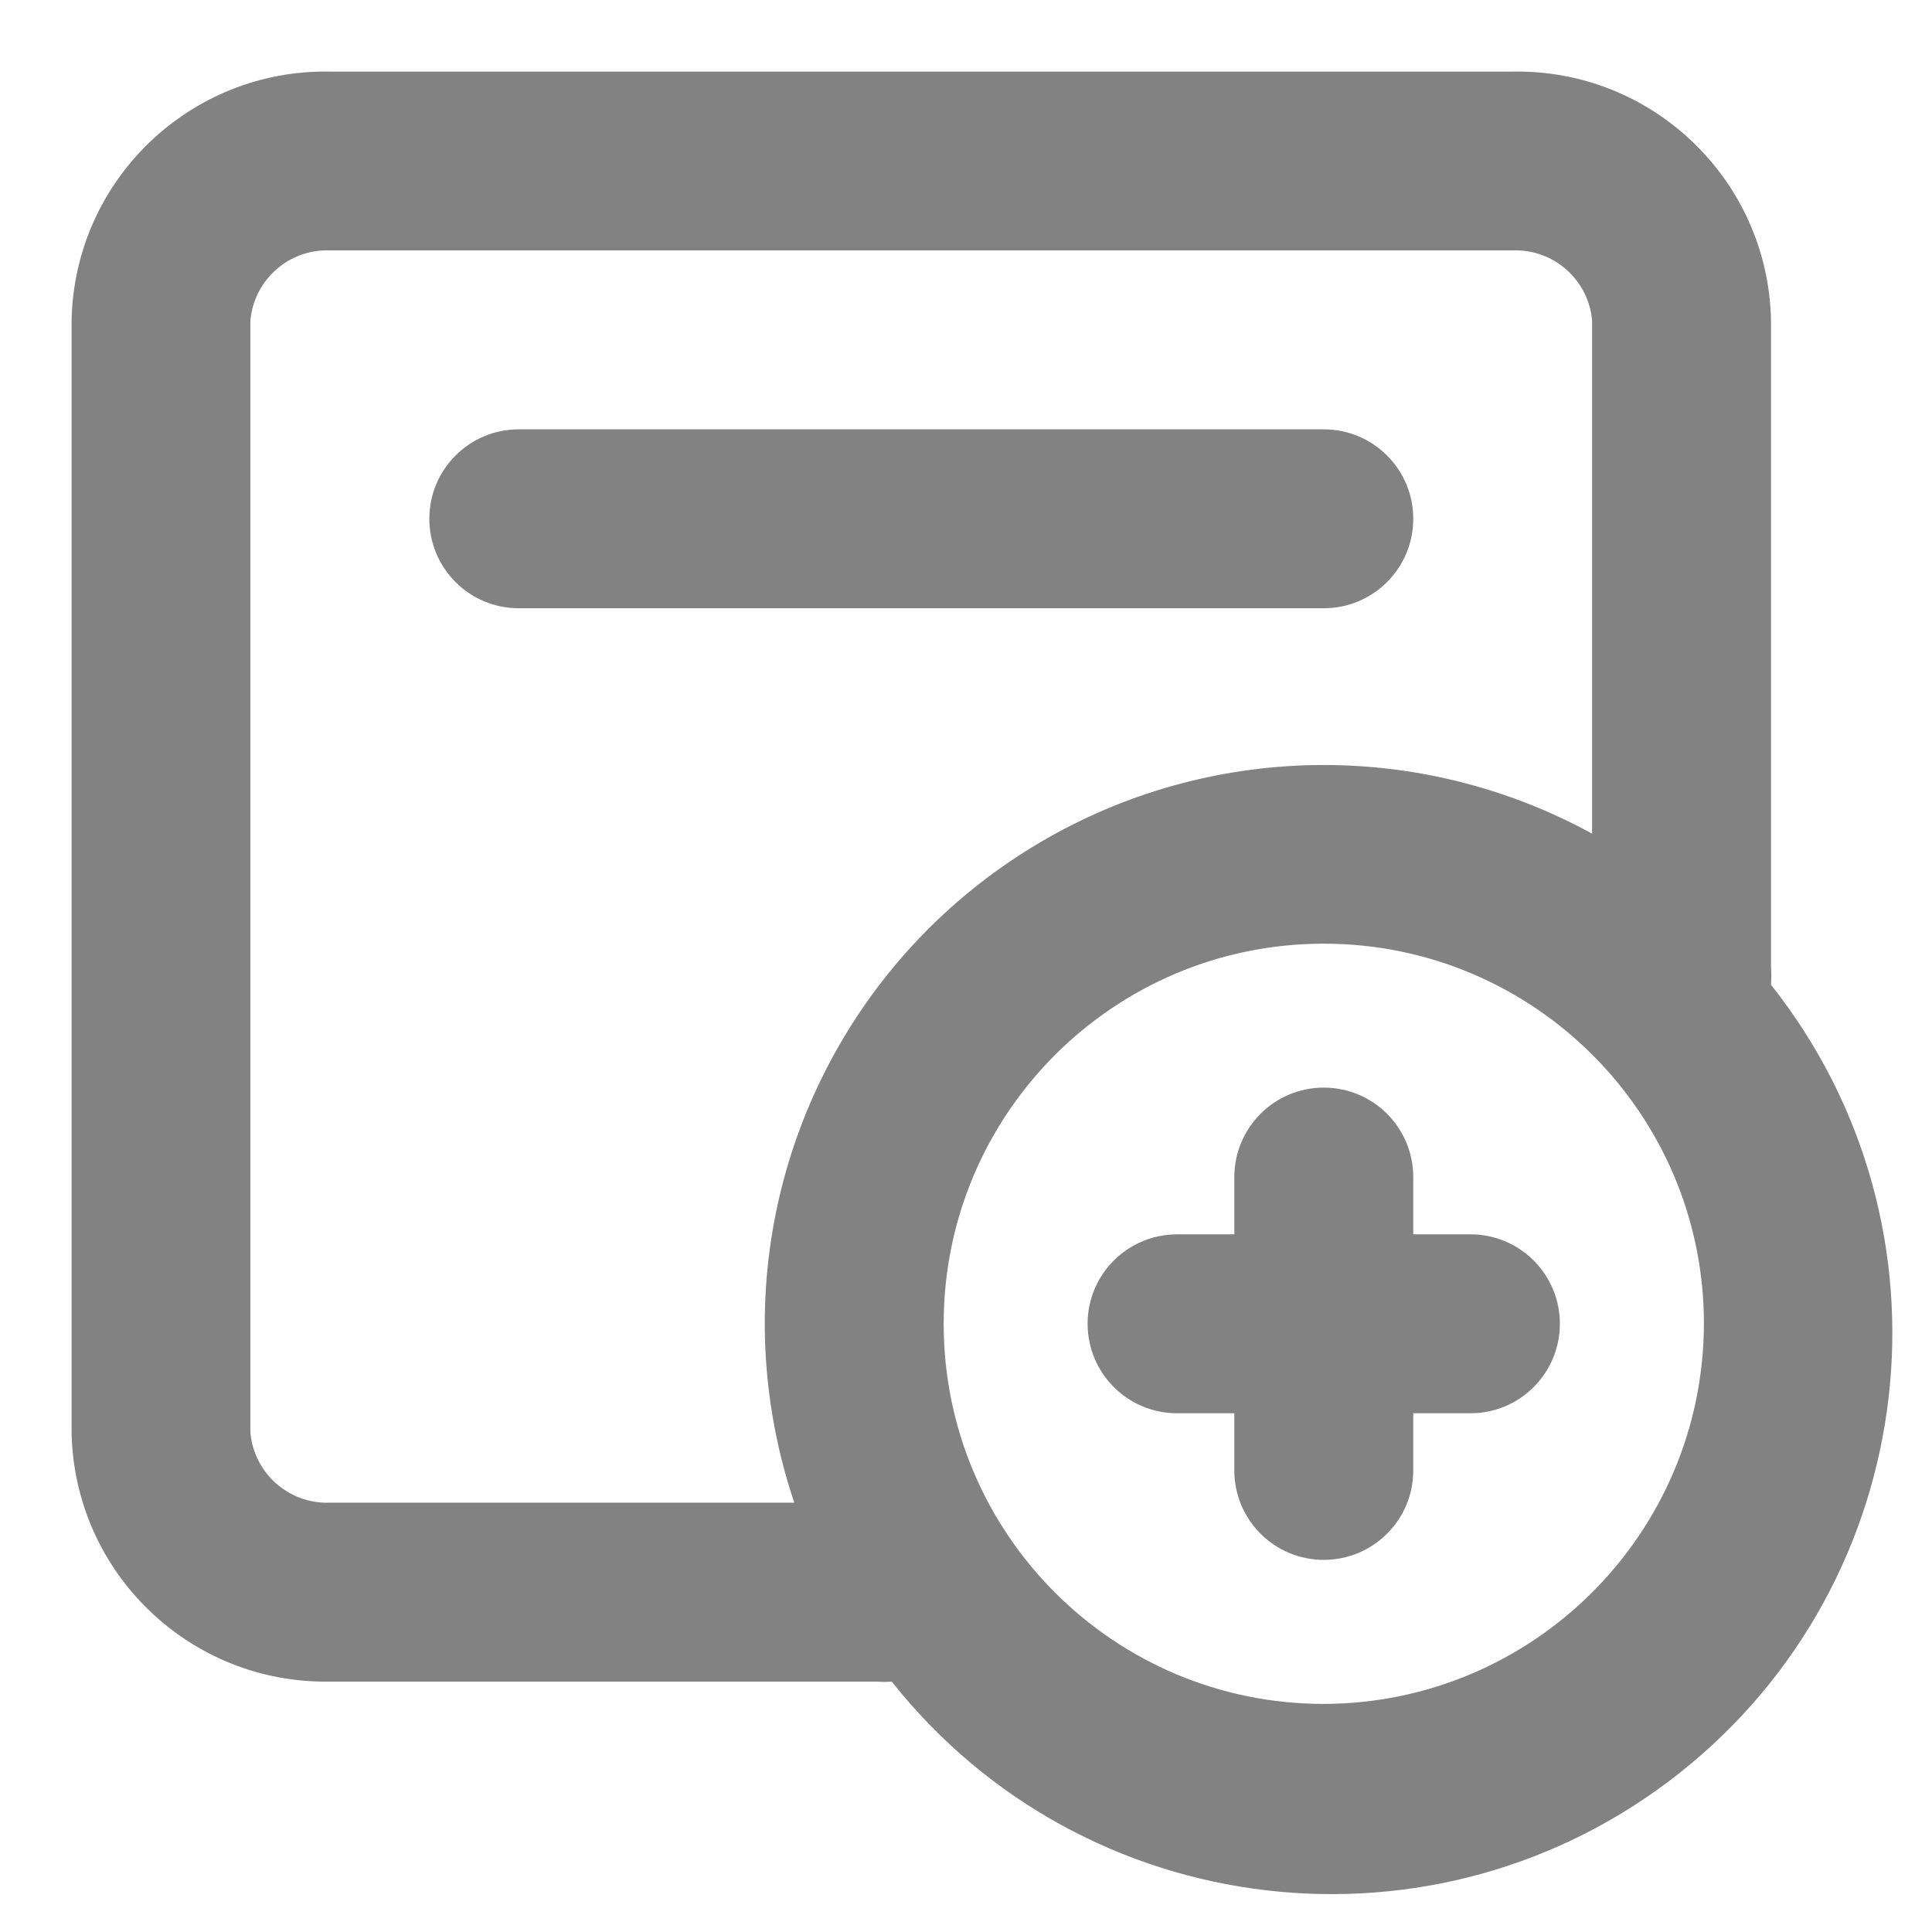
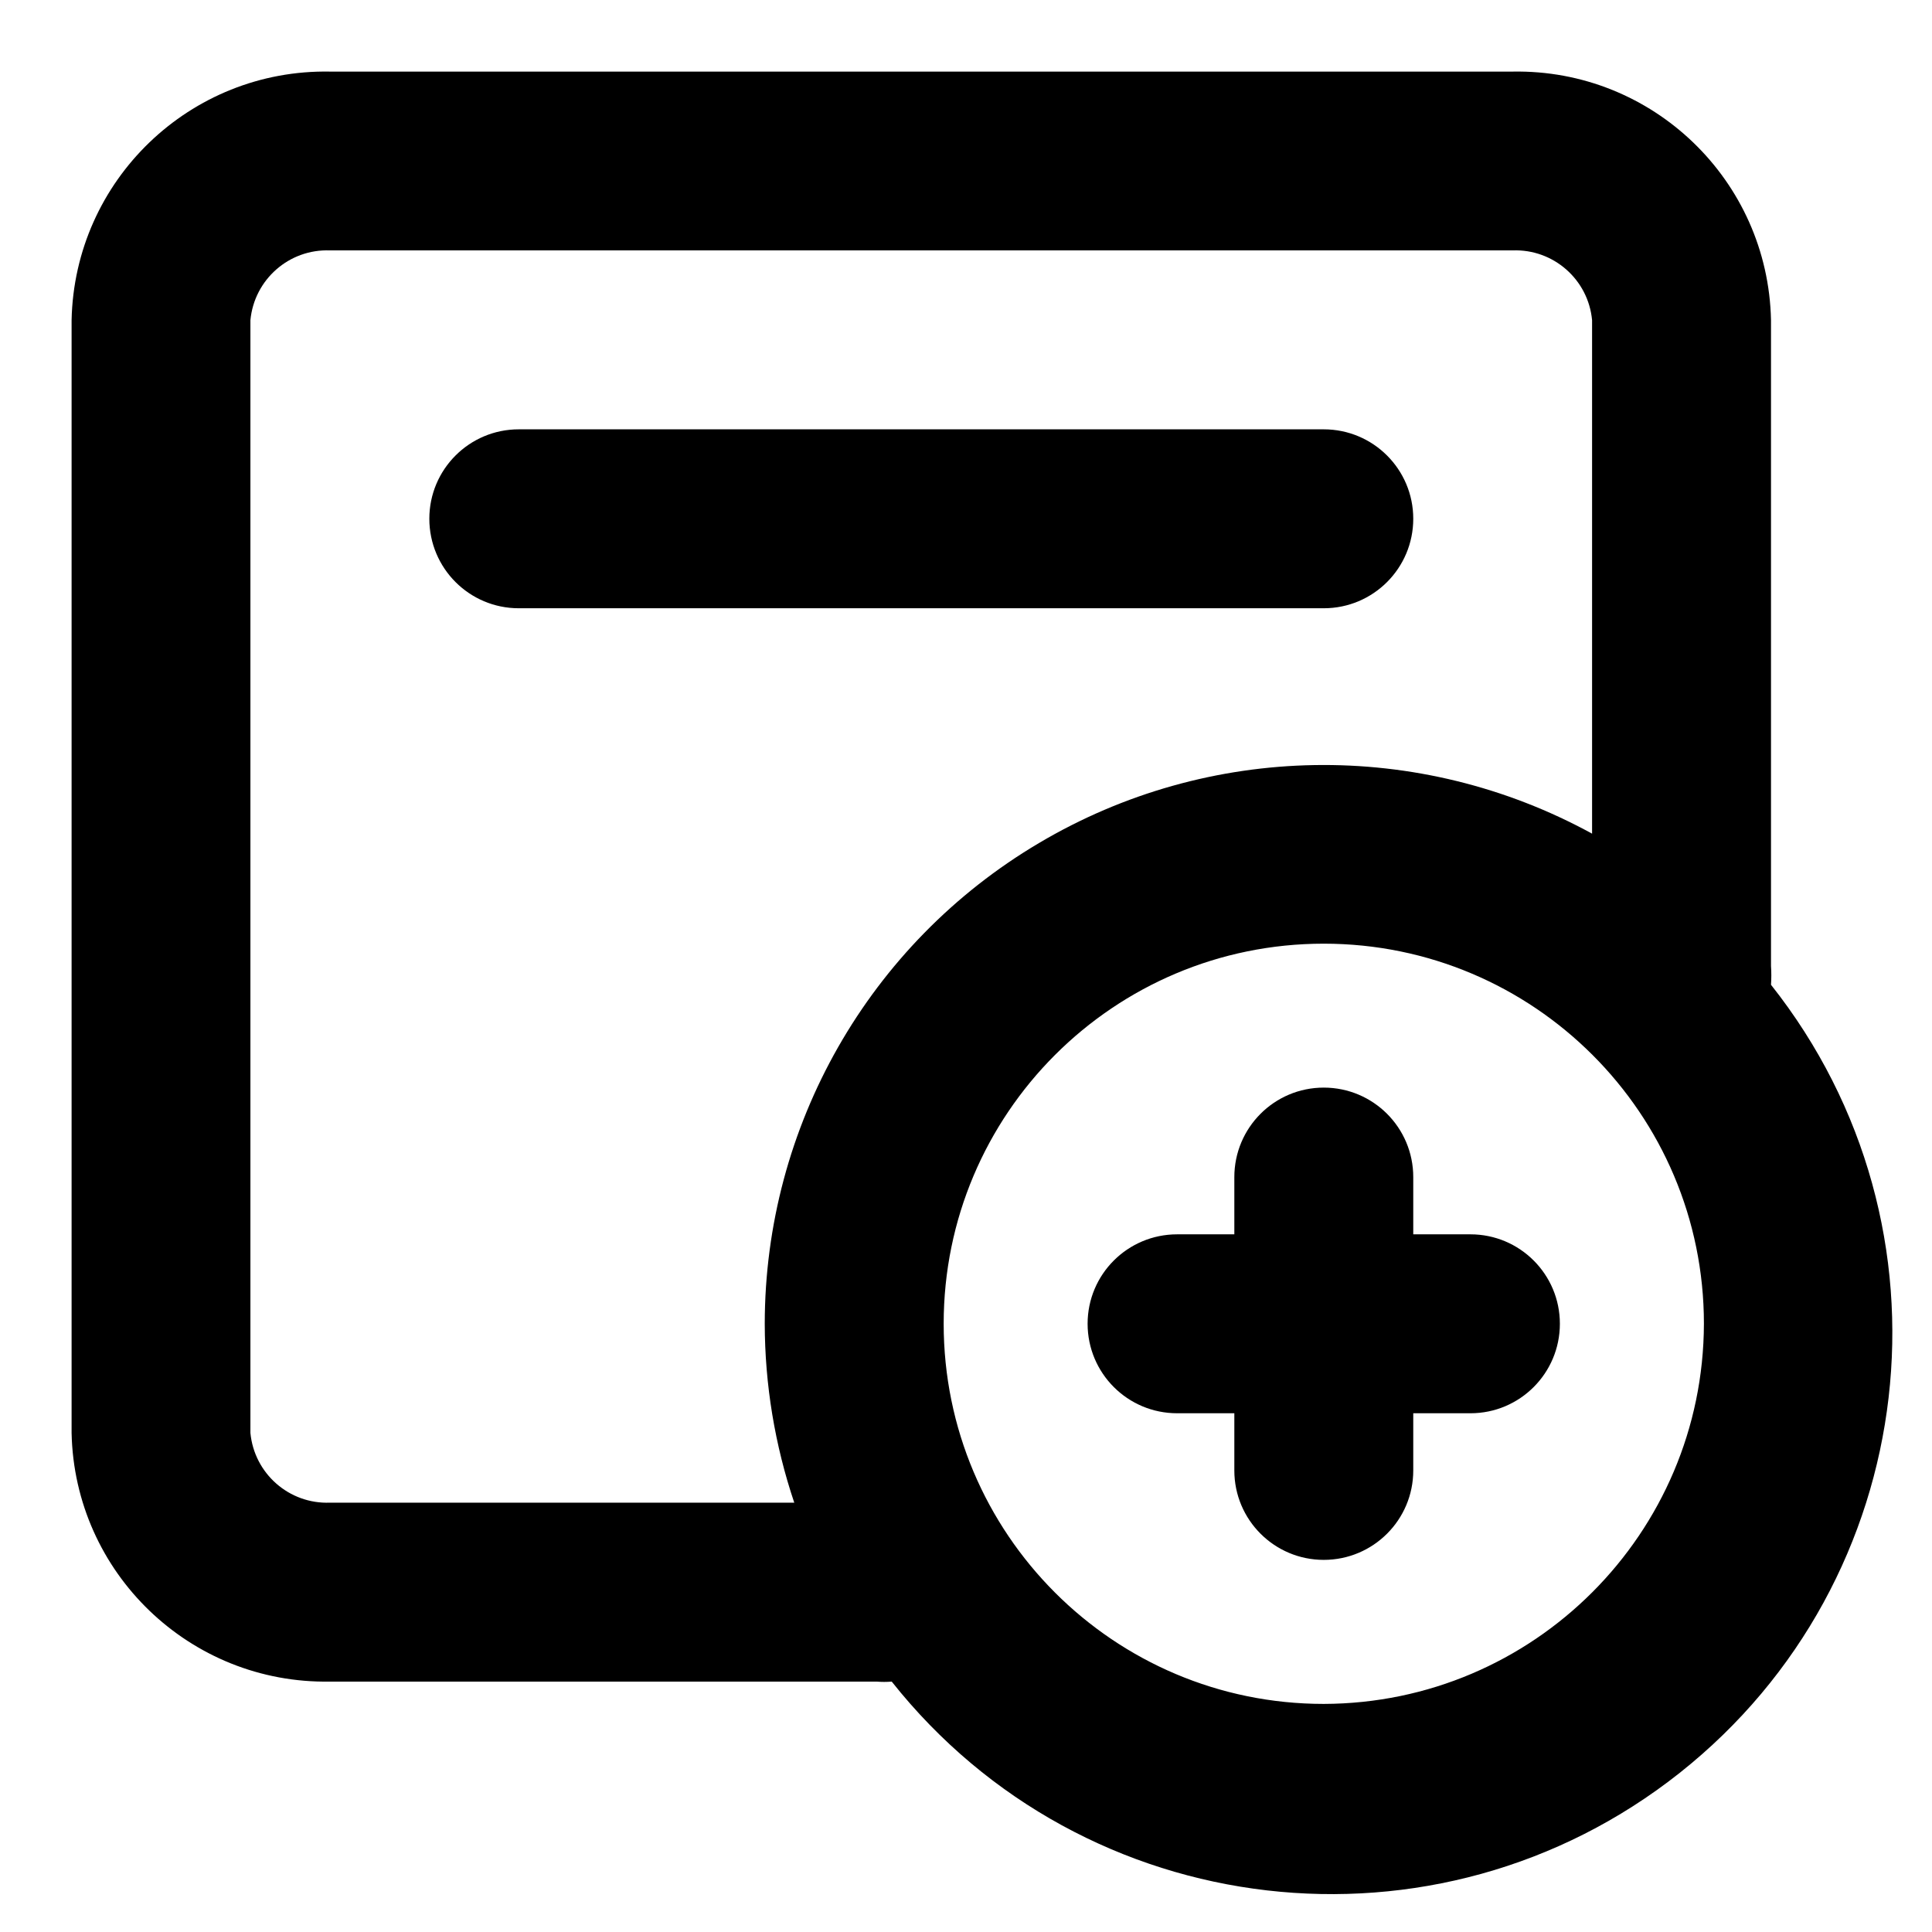
<svg xmlns="http://www.w3.org/2000/svg" width="18" height="18" viewBox="0 0 18 18" fill="none">
-   <path fill-rule="evenodd" clip-rule="evenodd" d="M16.5 9.175C16.504 9.117 16.504 9.058 16.5 9V2.983C16.473 1.679 15.396 0.643 14.092 0.667H3.075C1.771 0.643 0.694 1.679 0.667 2.983V13.35C0.694 14.654 1.771 15.69 3.075 15.667H8.167C8.214 15.671 8.261 15.671 8.308 15.667C10.101 17.929 13.388 18.309 15.65 16.517C17.912 14.724 18.293 11.437 16.5 9.175ZM3.075 14C2.694 14.015 2.369 13.729 2.333 13.35V2.983C2.369 2.604 2.694 2.318 3.075 2.333H14.092C14.472 2.318 14.798 2.604 14.833 2.983V7.767C13.22 6.884 11.261 6.917 9.679 7.855C8.096 8.792 7.126 10.494 7.125 12.333C7.126 12.9 7.219 13.463 7.4 14H3.075ZM8.792 12.333C8.792 14.289 10.377 15.875 12.333 15.875C14.287 15.87 15.87 14.287 15.875 12.333C15.875 10.377 14.289 8.792 12.333 8.792C10.377 8.792 8.792 10.377 8.792 12.333ZM12.333 5.667H4.833C4.373 5.667 4 5.294 4 4.833C4 4.373 4.373 4 4.833 4H12.333C12.794 4 13.167 4.373 13.167 4.833C13.167 5.294 12.794 5.667 12.333 5.667ZM13.7 13.167C14.16 13.167 14.533 12.794 14.533 12.333C14.533 11.873 14.16 11.5 13.7 11.5H13.167V10.967C13.167 10.506 12.794 10.133 12.333 10.133C11.873 10.133 11.5 10.506 11.5 10.967V11.5H10.967C10.506 11.5 10.133 11.873 10.133 12.333C10.133 12.794 10.506 13.167 10.967 13.167H11.5V13.7C11.5 14.16 11.873 14.533 12.333 14.533C12.794 14.533 13.167 14.16 13.167 13.7V13.167H13.7Z" fill="#828282" />
+   <path fill-rule="evenodd" clip-rule="evenodd" d="M16.5 9.175C16.504 9.117 16.504 9.058 16.5 9V2.983C16.473 1.679 15.396 0.643 14.092 0.667H3.075C1.771 0.643 0.694 1.679 0.667 2.983V13.35C0.694 14.654 1.771 15.69 3.075 15.667H8.167C8.214 15.671 8.261 15.671 8.308 15.667C10.101 17.929 13.388 18.309 15.65 16.517C17.912 14.724 18.293 11.437 16.5 9.175ZM3.075 14C2.694 14.015 2.369 13.729 2.333 13.35V2.983C2.369 2.604 2.694 2.318 3.075 2.333H14.092C14.472 2.318 14.798 2.604 14.833 2.983V7.767C13.22 6.884 11.261 6.917 9.679 7.855C8.096 8.792 7.126 10.494 7.125 12.333C7.126 12.9 7.219 13.463 7.4 14H3.075ZM8.792 12.333C8.792 14.289 10.377 15.875 12.333 15.875C14.287 15.87 15.87 14.287 15.875 12.333C15.875 10.377 14.289 8.792 12.333 8.792C10.377 8.792 8.792 10.377 8.792 12.333ZM12.333 5.667H4.833C4.373 5.667 4 5.294 4 4.833C4 4.373 4.373 4 4.833 4H12.333C12.794 4 13.167 4.373 13.167 4.833C13.167 5.294 12.794 5.667 12.333 5.667ZM13.7 13.167C14.16 13.167 14.533 12.794 14.533 12.333C14.533 11.873 14.16 11.5 13.7 11.5H13.167V10.967C13.167 10.506 12.794 10.133 12.333 10.133C11.873 10.133 11.5 10.506 11.5 10.967V11.5H10.967C10.506 11.5 10.133 11.873 10.133 12.333C10.133 12.794 10.506 13.167 10.967 13.167H11.5V13.7C11.5 14.16 11.873 14.533 12.333 14.533C12.794 14.533 13.167 14.16 13.167 13.7V13.167H13.7Z" fill="currentColor" />
</svg>
